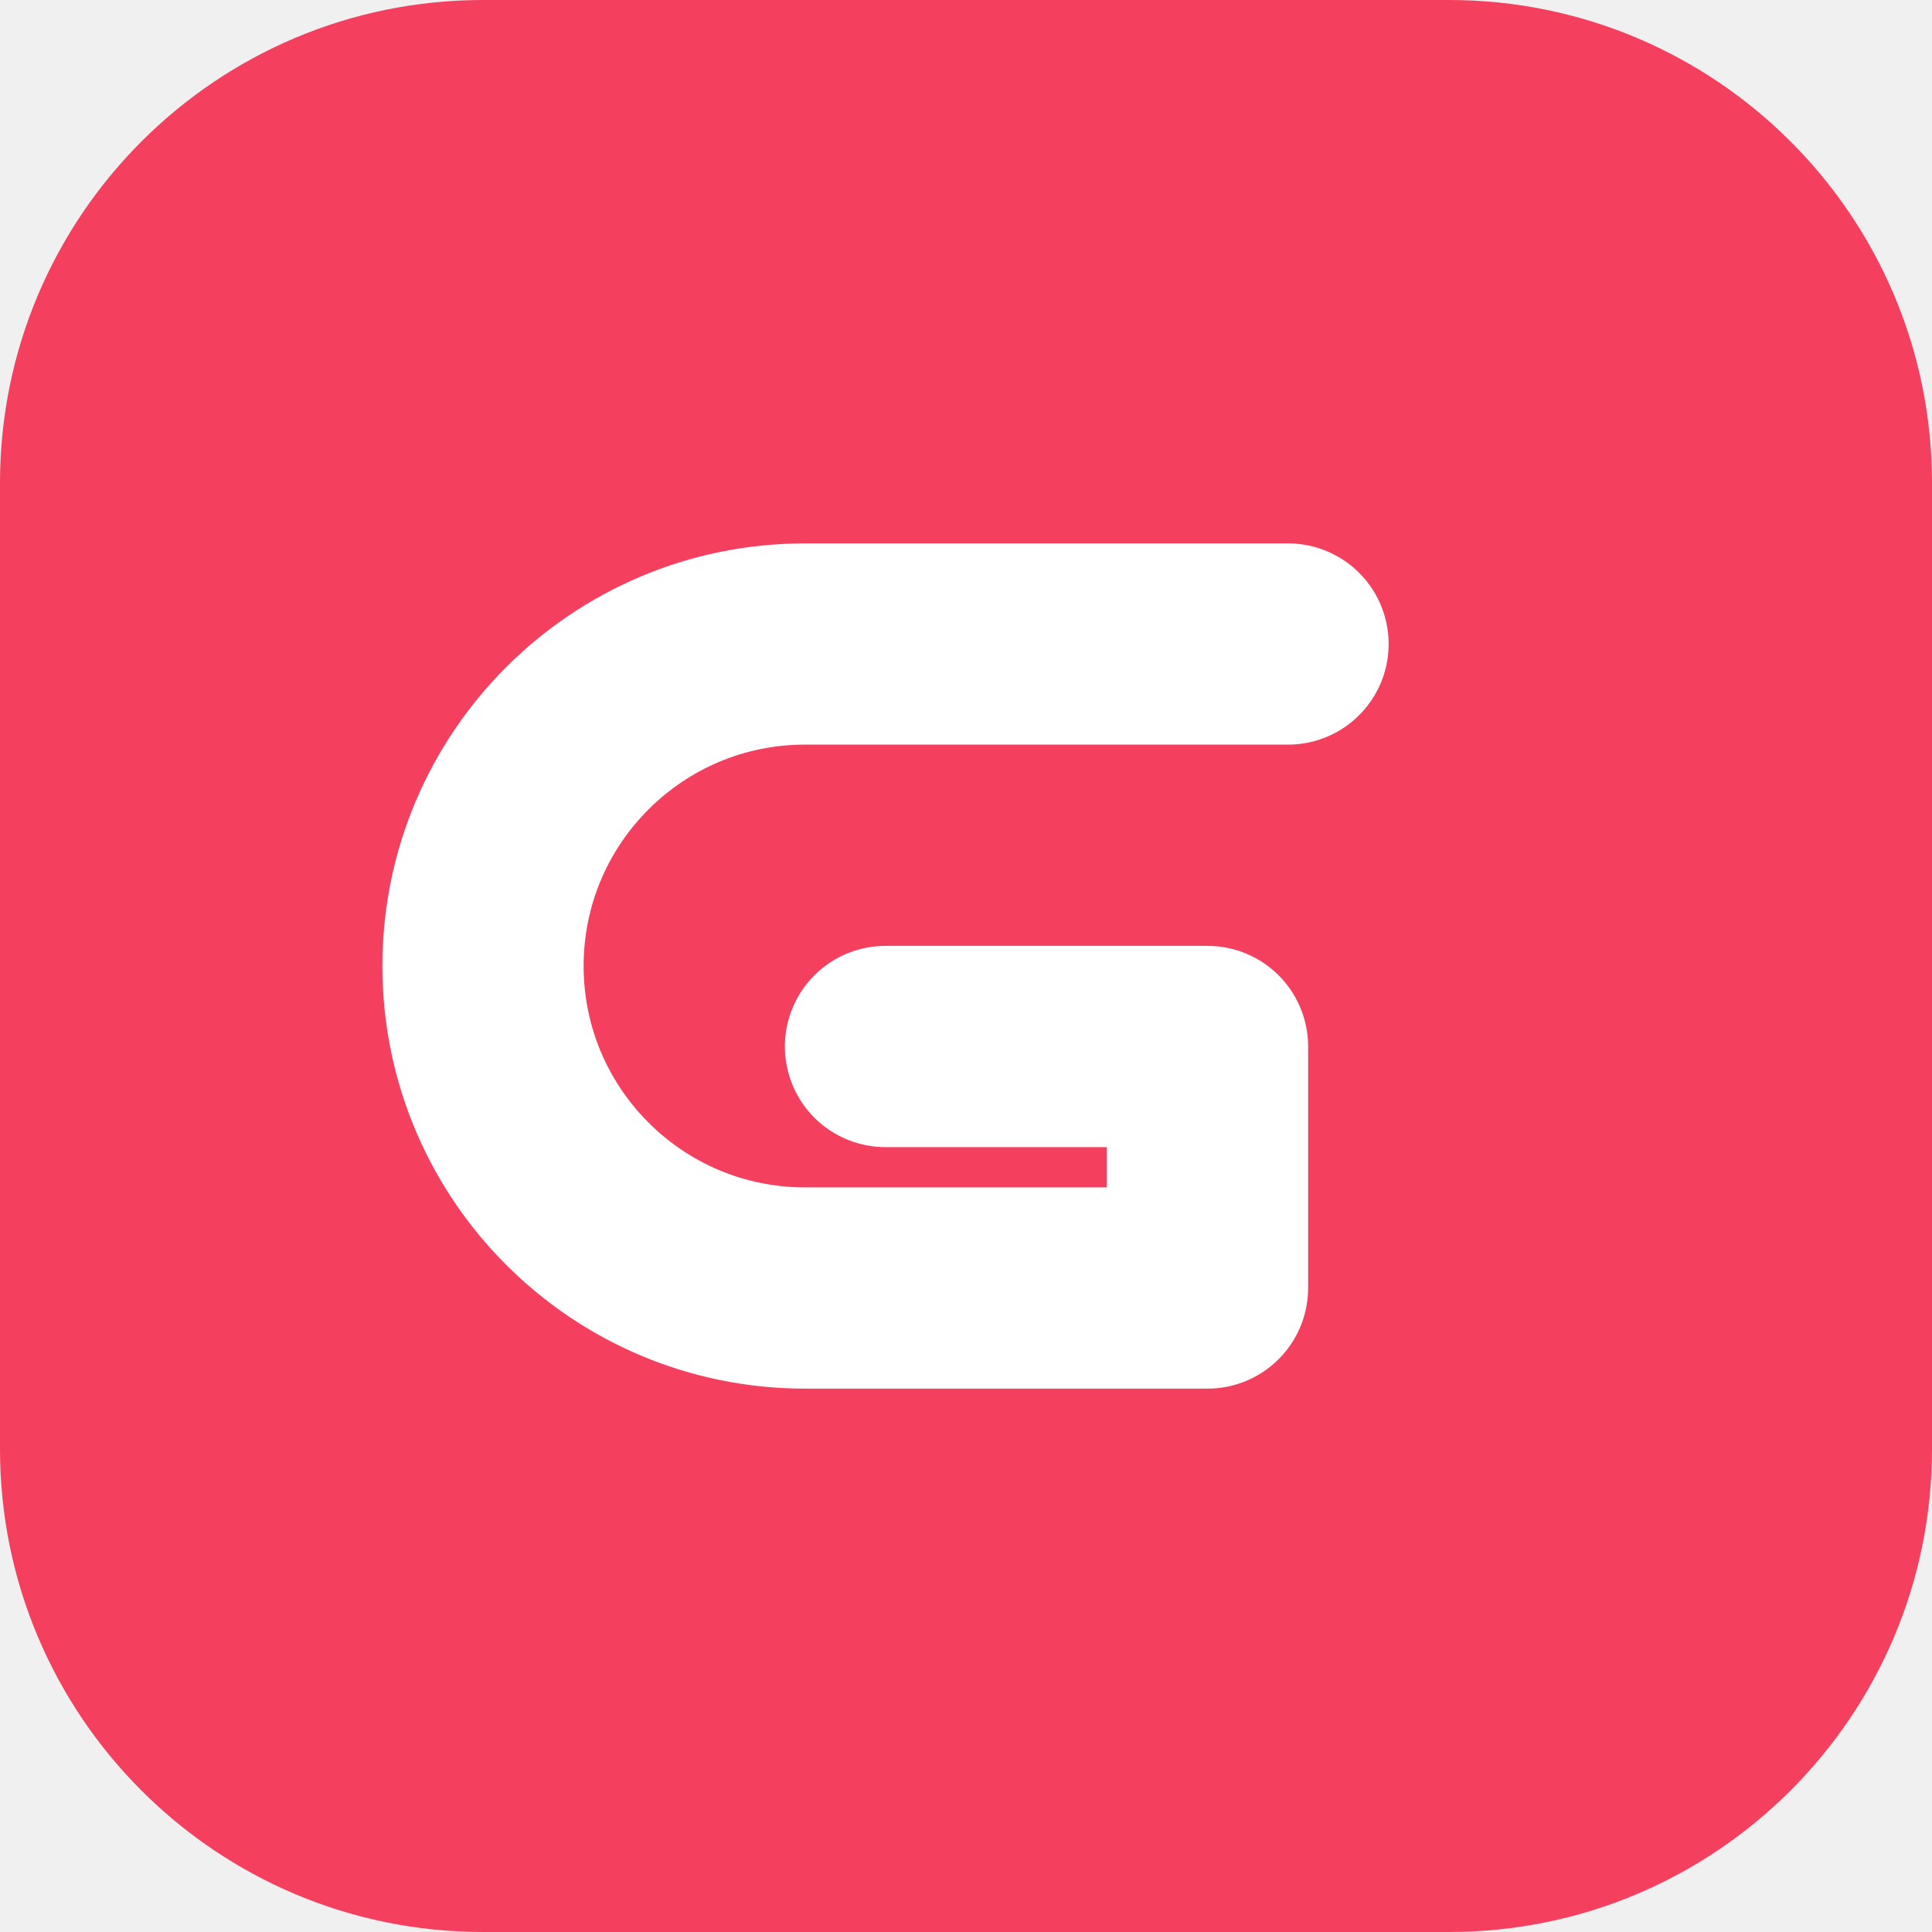
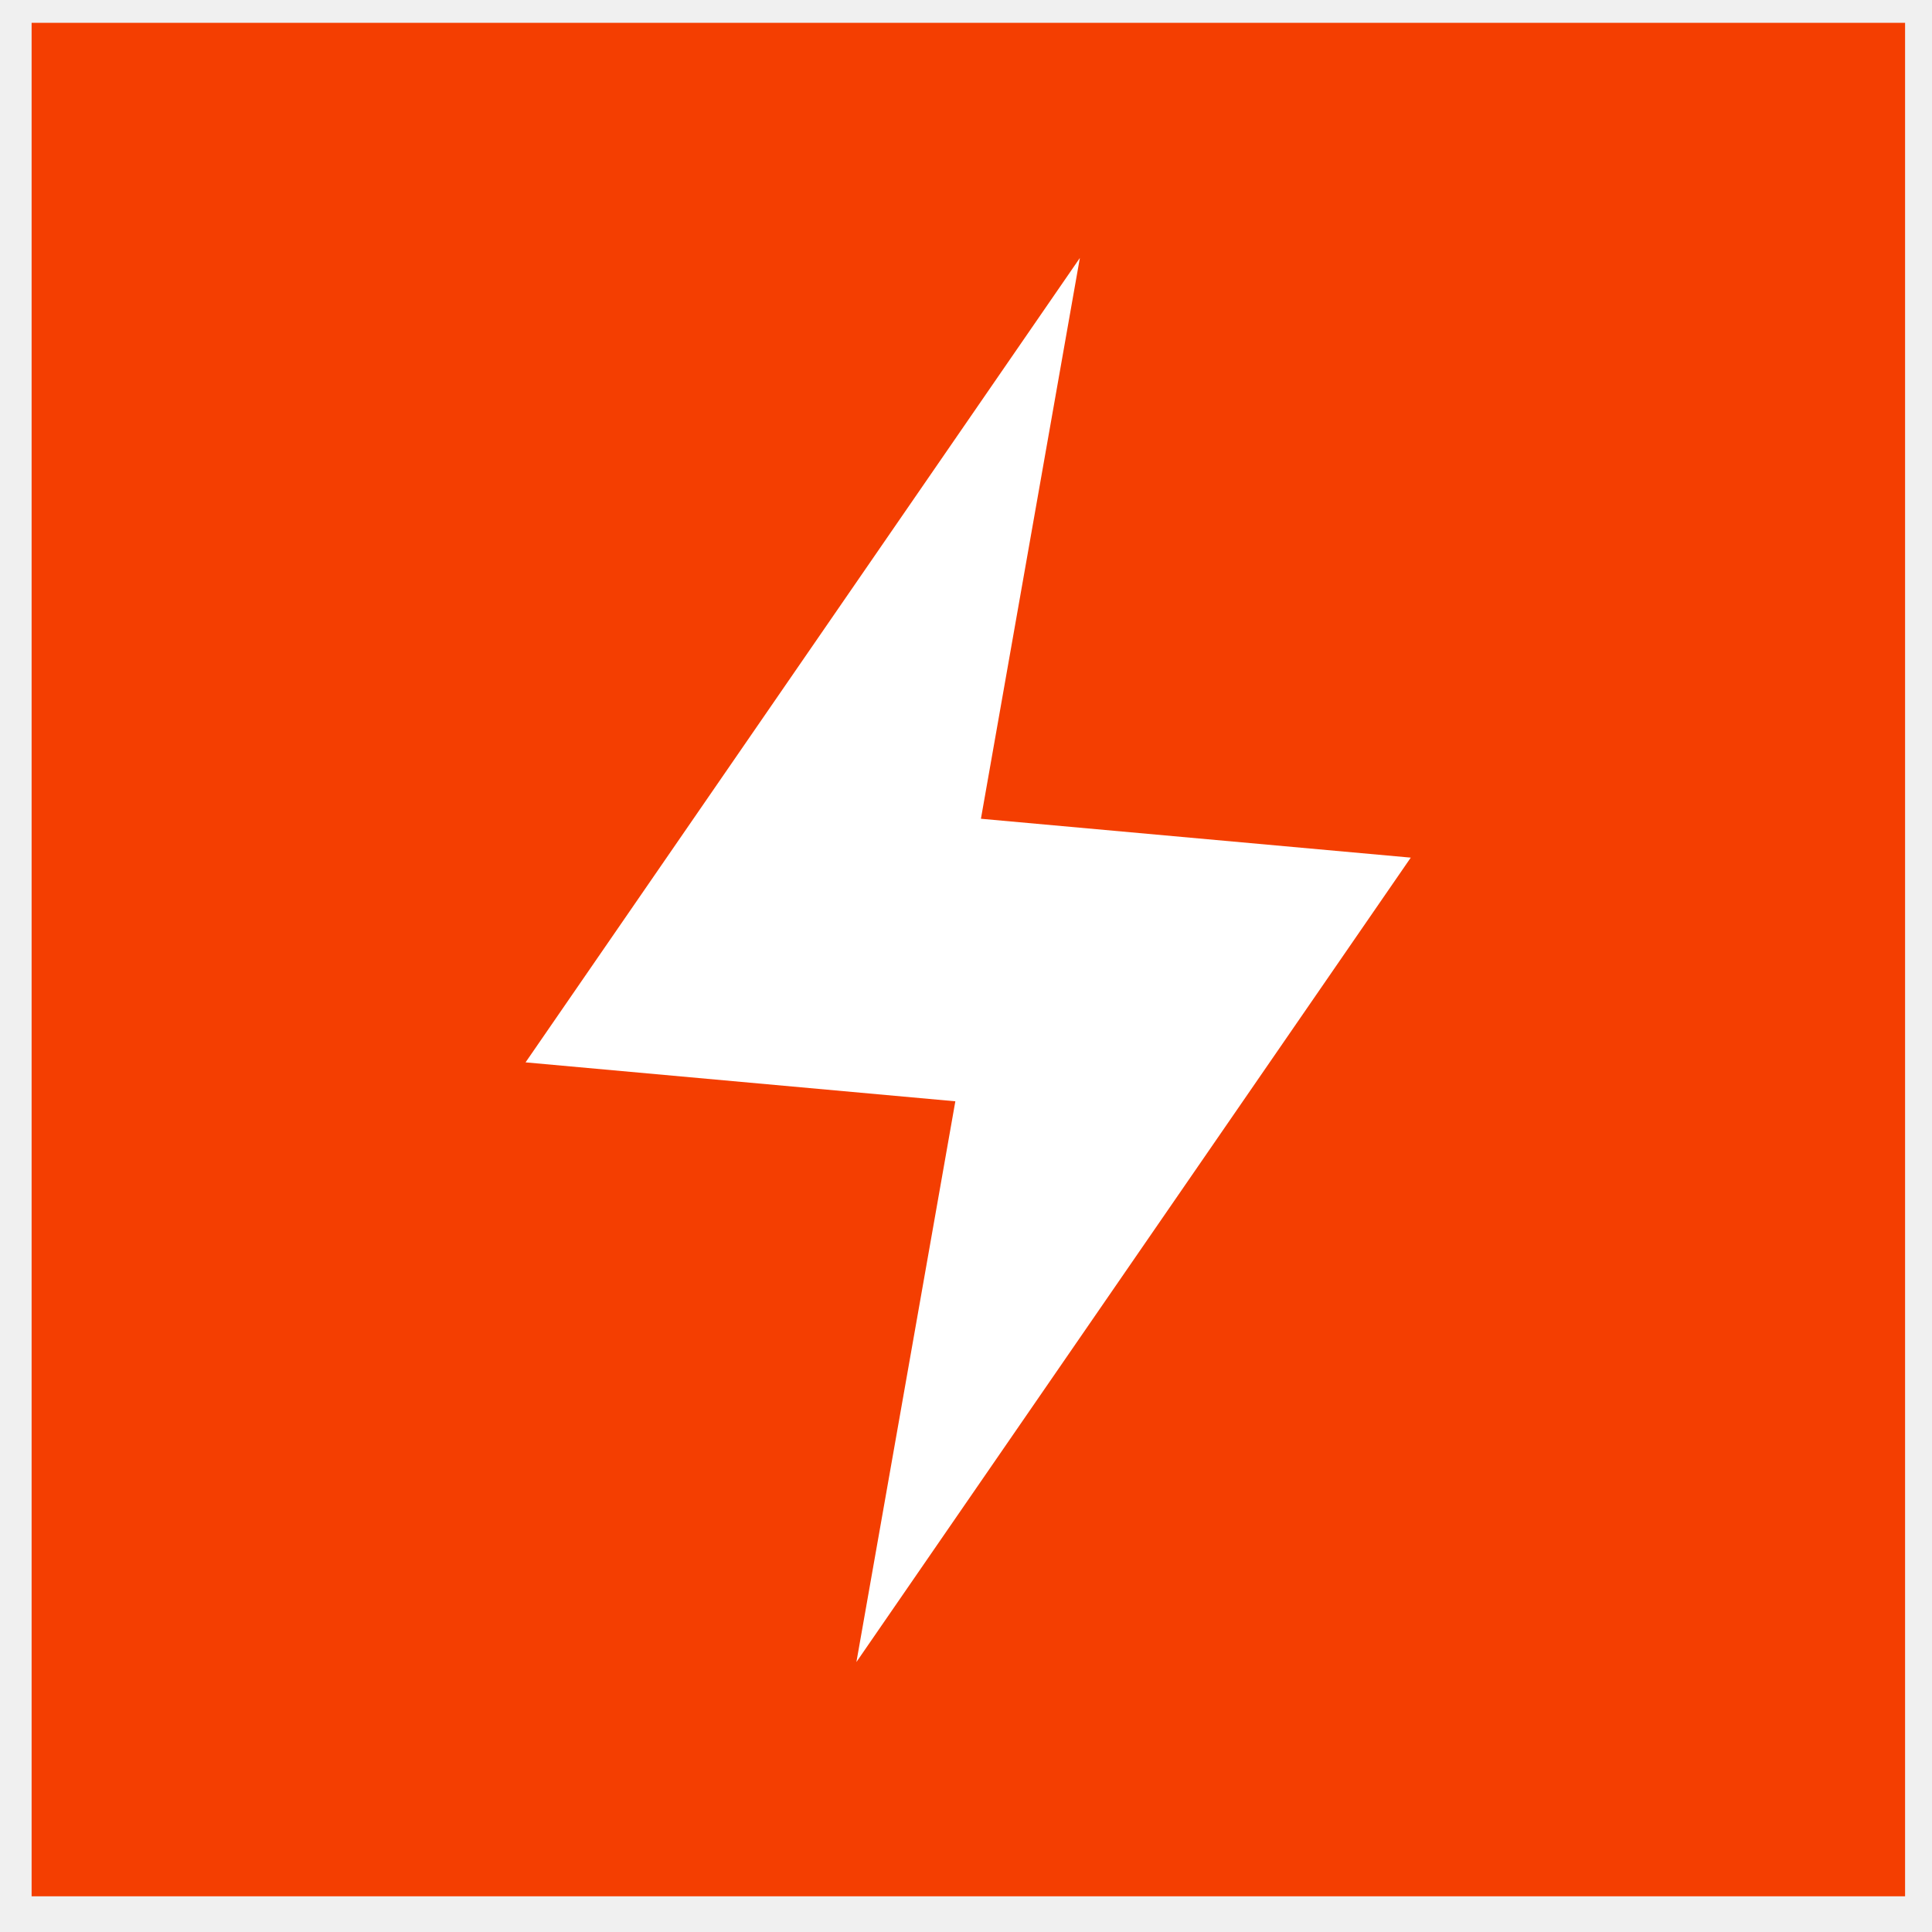
- <svg xmlns="http://www.w3.org/2000/svg" viewBox="0 0 24 24" fill="none">
-   <rect width="24" height="24" rx="6" fill="#f43f5e" />
-   <path d="M16 8h-6a4 4 0 00-4 4v0a4 4 0 004 4h5v-3h-4" stroke="#ffffff" stroke-width="2.5" stroke-linecap="round" stroke-linejoin="round" />
+ <svg xmlns="http://www.w3.org/2000/svg" fill="none" width="33" height="33" viewBox="0 0 33 33">
+   <g clip-path="url(#a)">
+     <path fill="#F43E01" d="M.54.39h32v32h-32z" />
+     <path fill="#fff" d="m18.445 4.406-9.468 13.74 7.341.665-1.69 9.578 9.469-13.74-7.342-.664 1.69-9.579Z" />
+   </g>
+   <defs>
+     <clipPath id="a">
+       <path fill="#fff" d="M.54.39h32v32h-32z" />
+     </clipPath>
+   </defs>
</svg>
